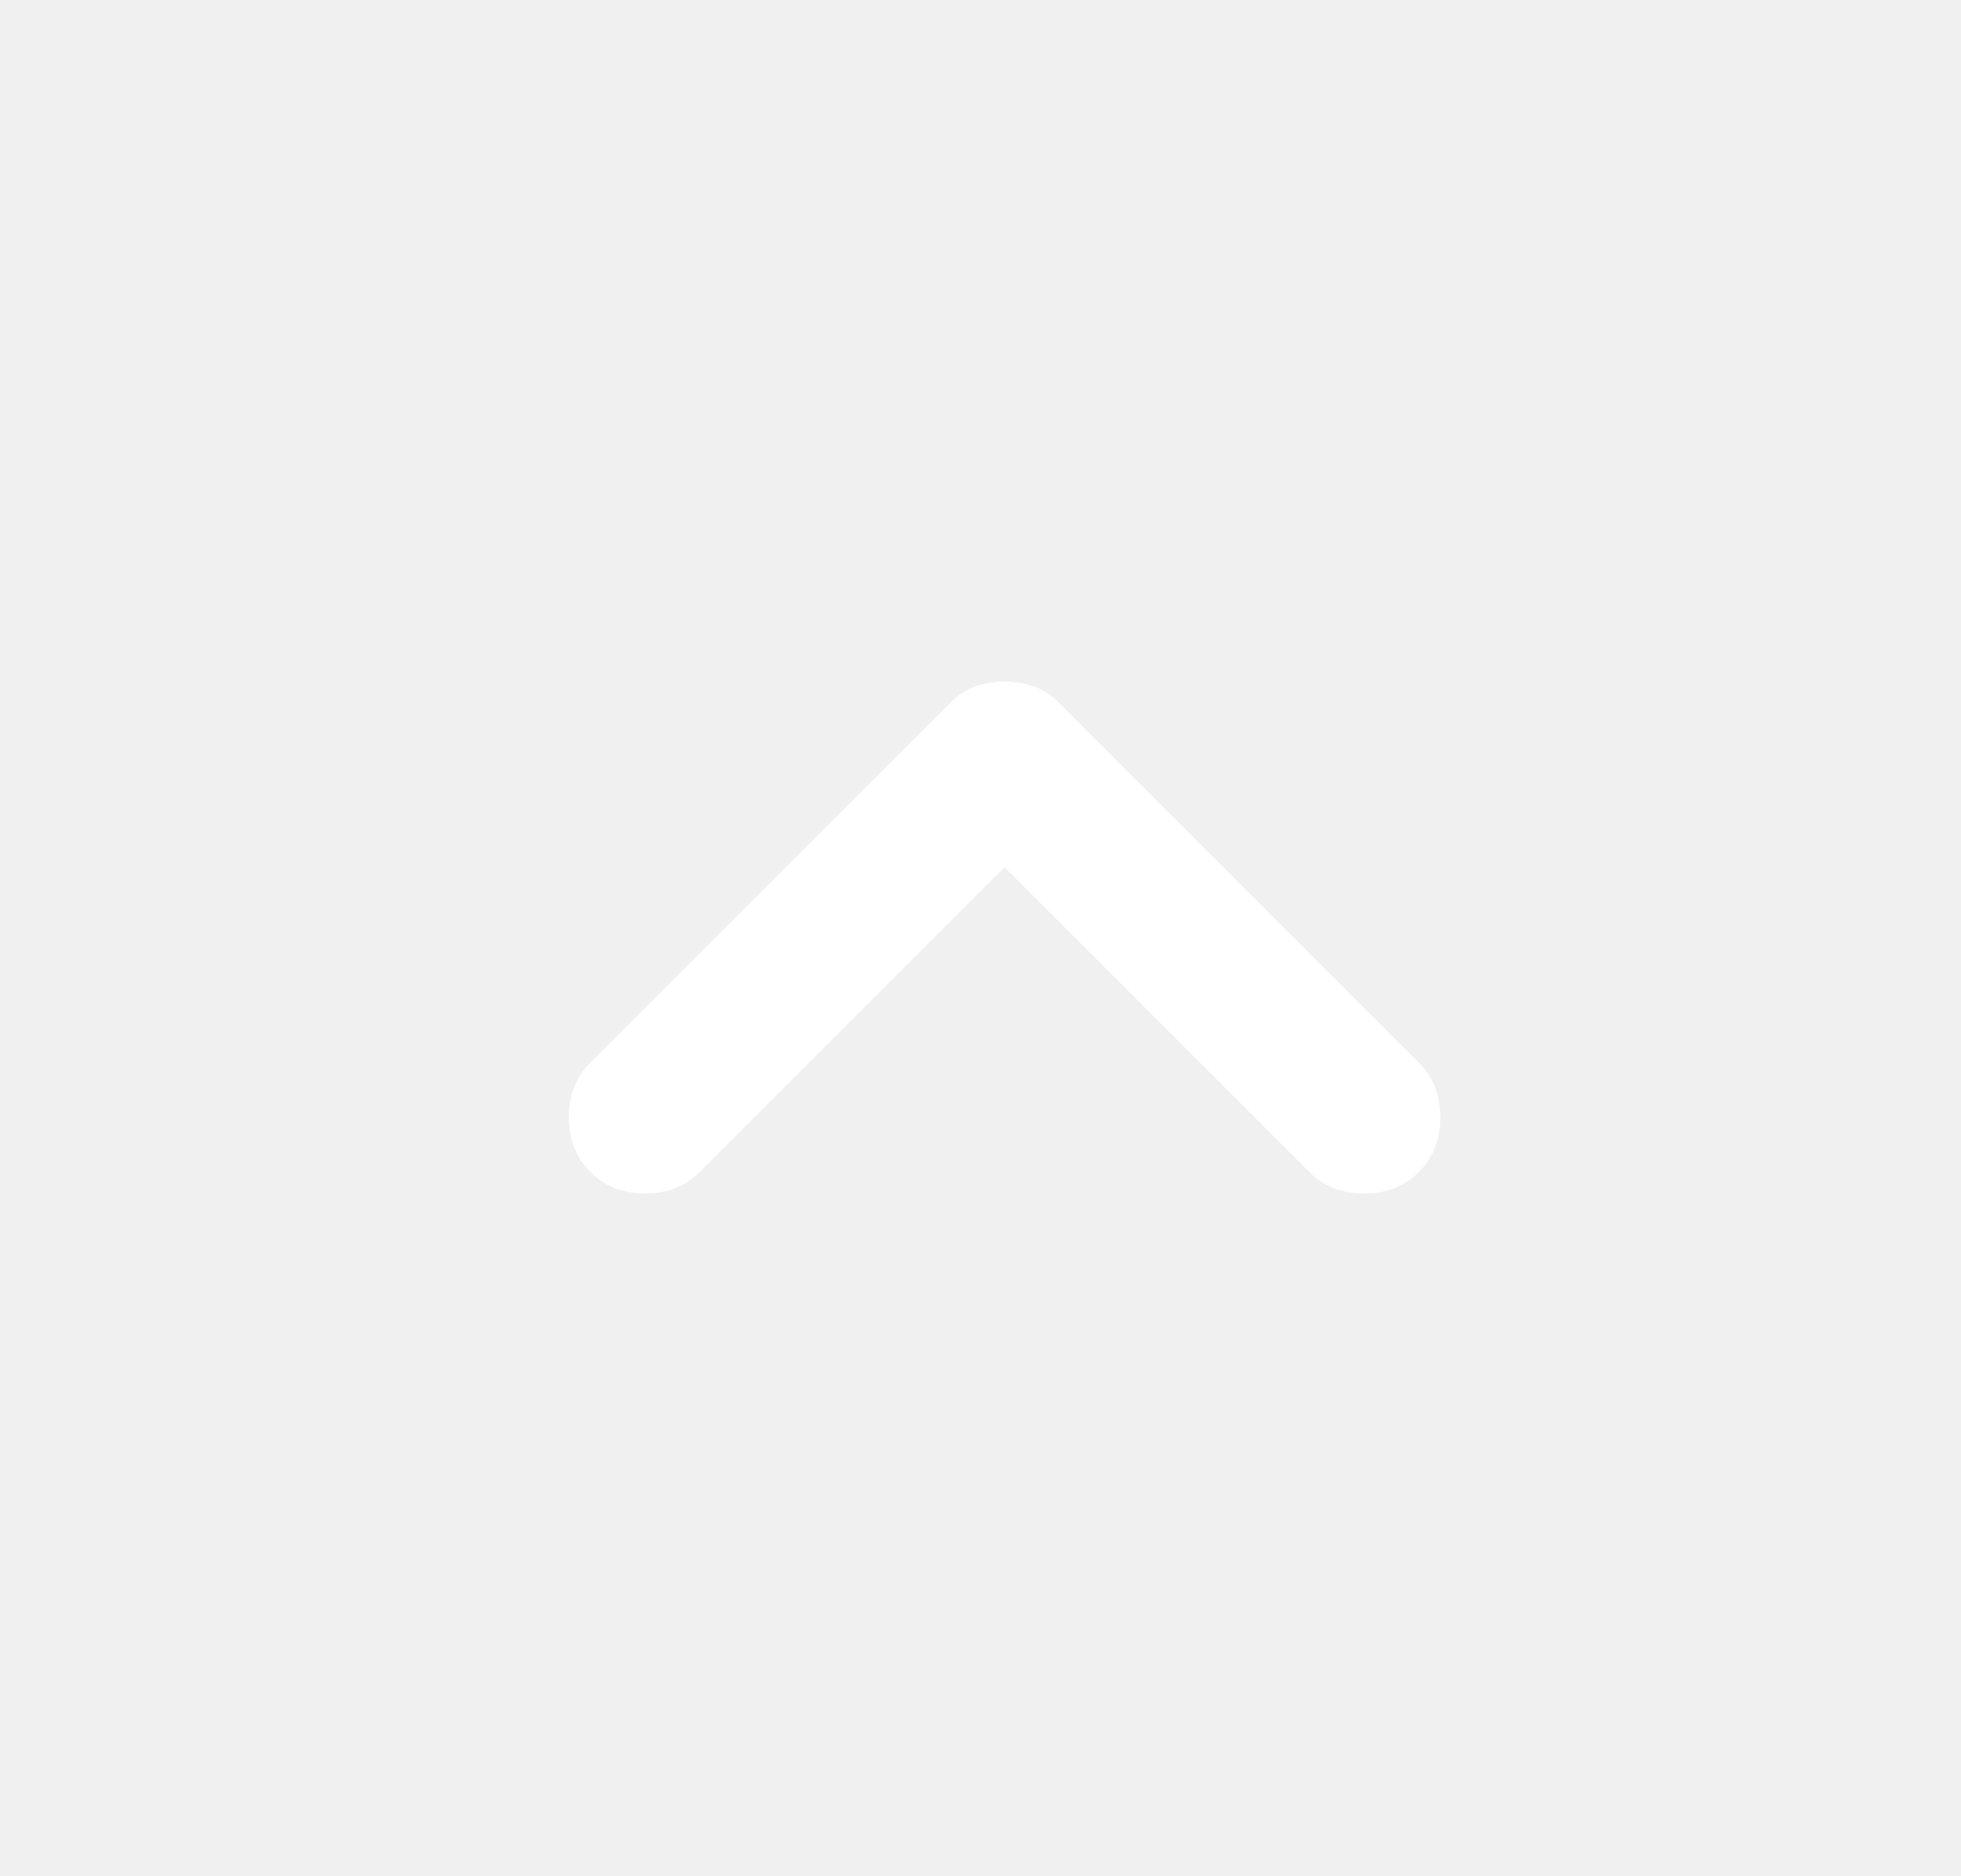
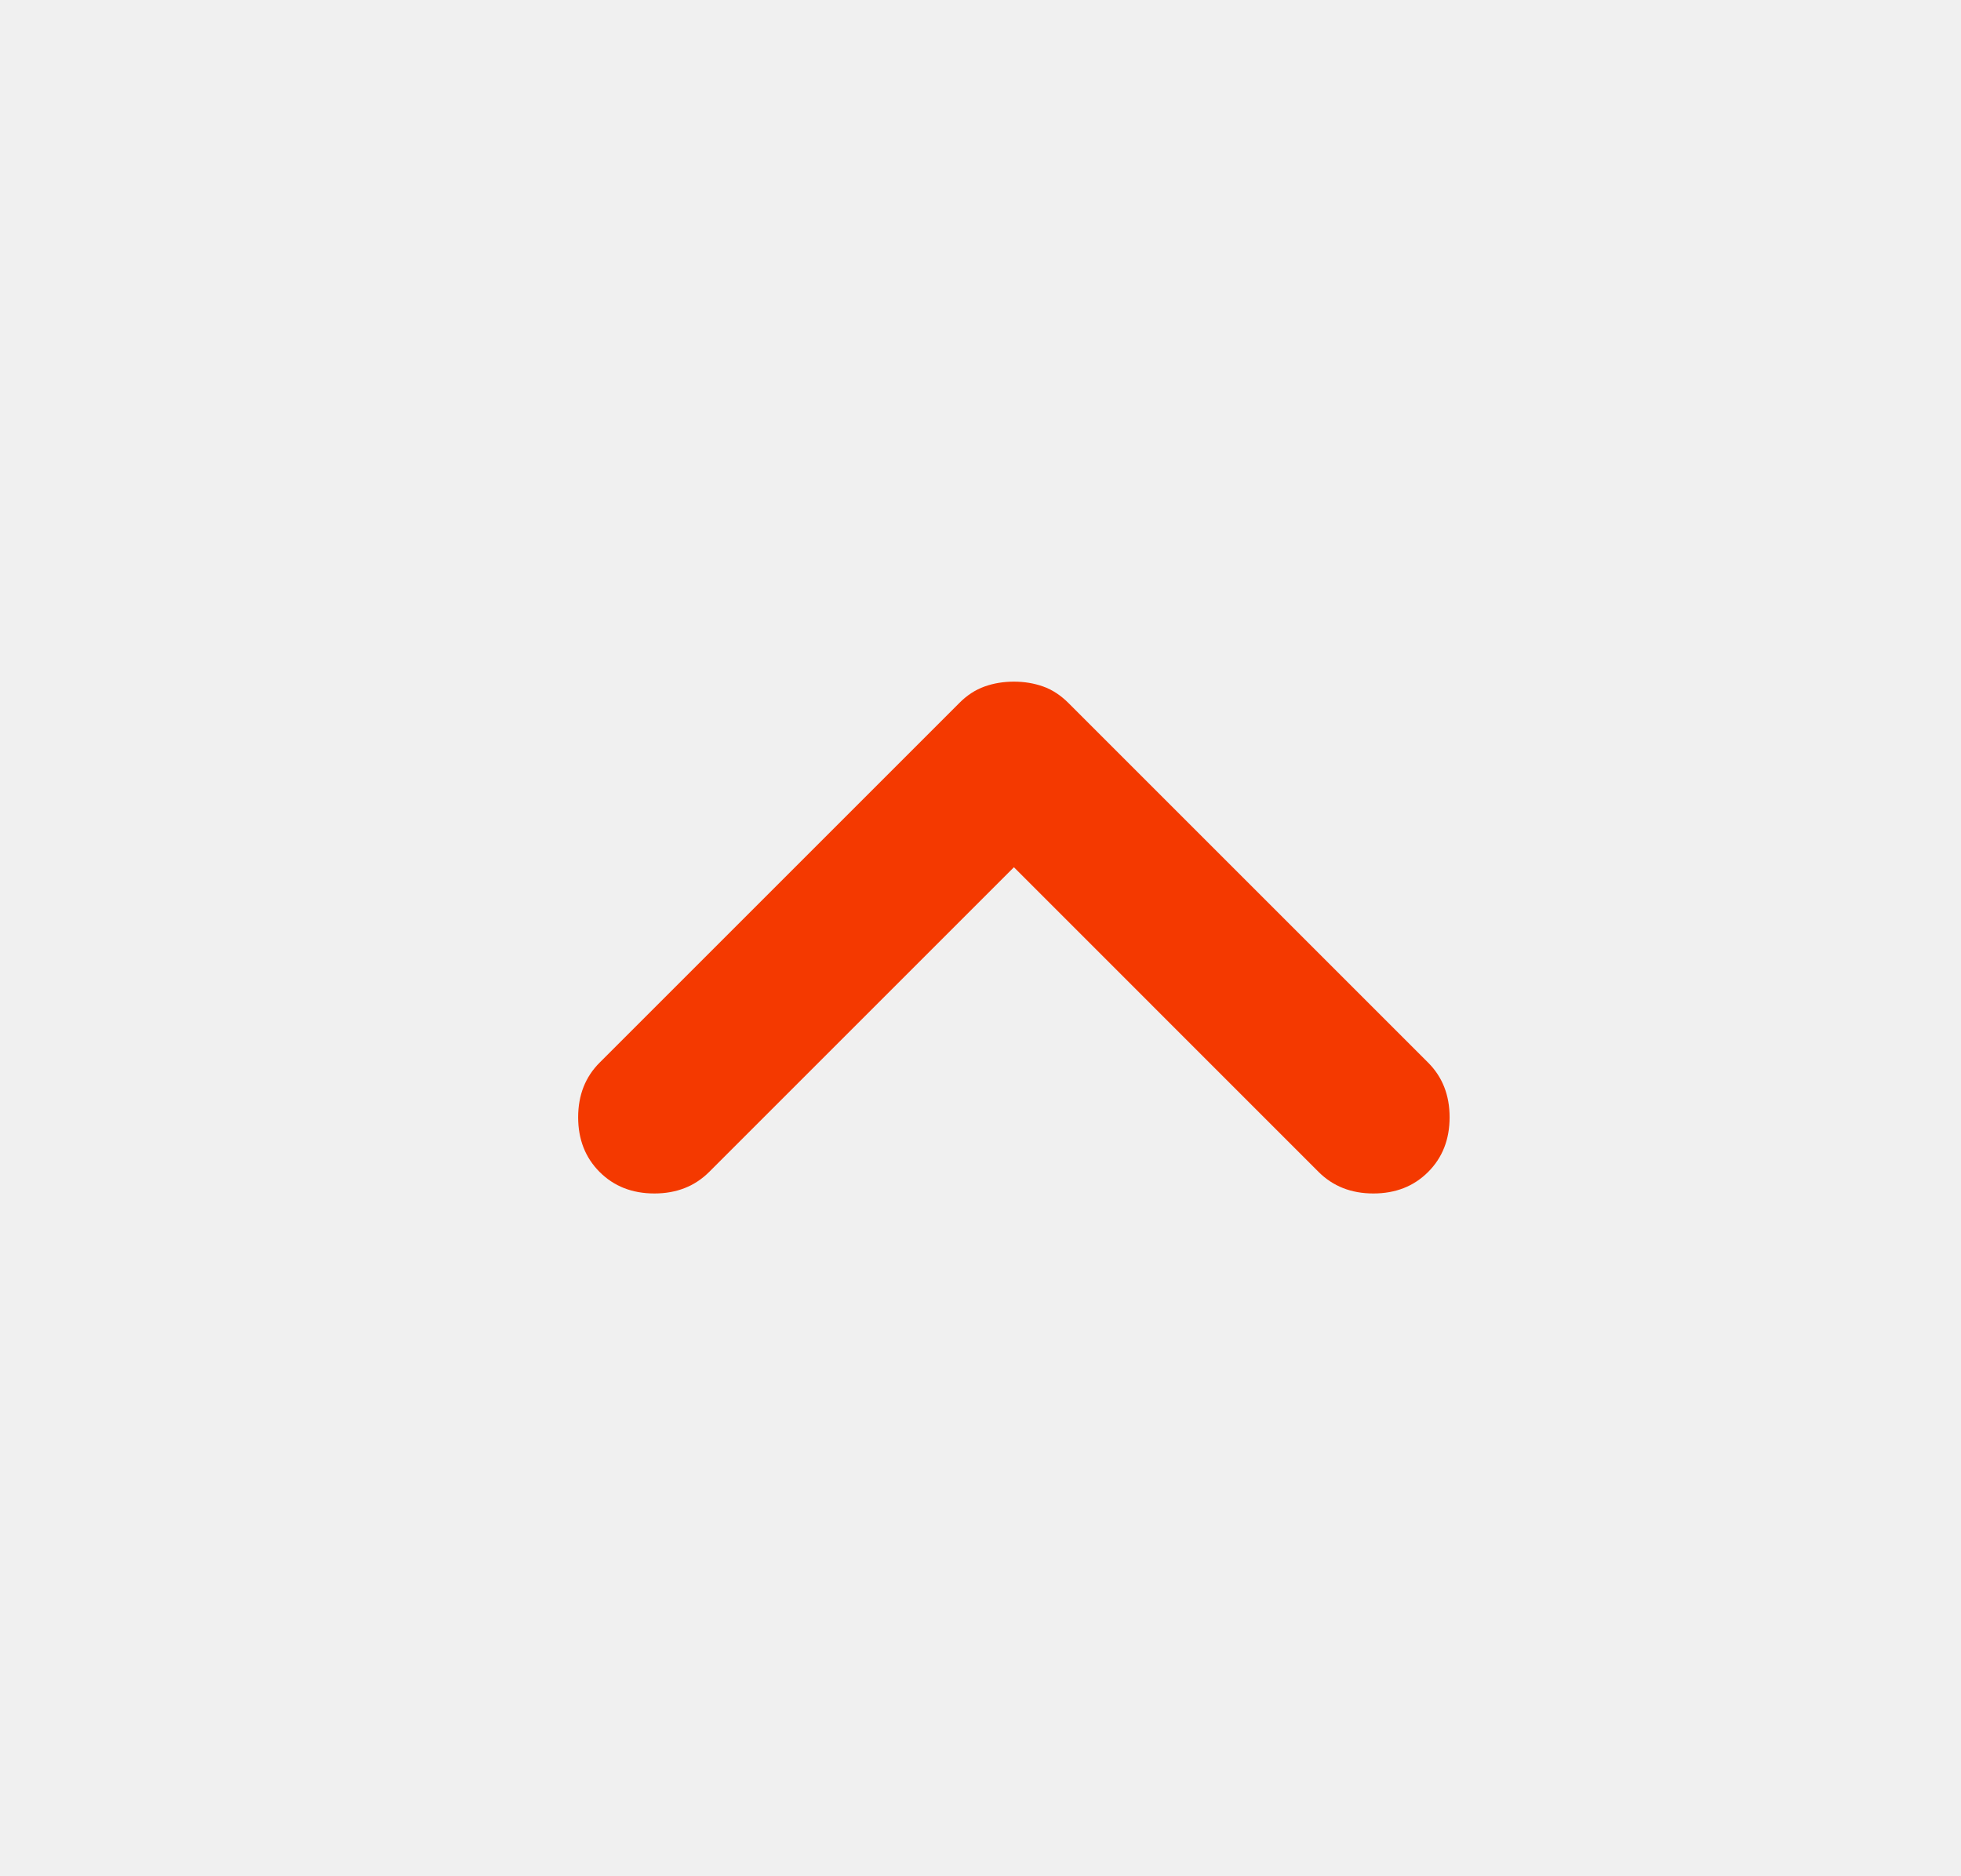
<svg xmlns="http://www.w3.org/2000/svg" width="23" height="22" viewBox="0 0 23 22" fill="none">
-   <path d="M11.782 7.996C11.66 7.996 11.546 8.015 11.438 8.053C11.332 8.091 11.232 8.156 11.141 8.248L6.924 12.465C6.756 12.633 6.672 12.847 6.672 13.106C6.672 13.366 6.756 13.58 6.924 13.748C7.092 13.916 7.306 14 7.566 14C7.825 14 8.039 13.916 8.207 13.748L11.782 10.173L15.357 13.748C15.525 13.916 15.739 14 15.999 14C16.259 14 16.473 13.916 16.641 13.748C16.809 13.58 16.893 13.366 16.893 13.106C16.893 12.847 16.809 12.633 16.641 12.465L12.424 8.248C12.332 8.156 12.233 8.091 12.126 8.053C12.019 8.015 11.905 7.996 11.782 7.996Z" fill="white" />
+   <path d="M11.892 7.996C12.014 7.996 12.128 8.015 12.235 8.053C12.342 8.091 12.441 8.156 12.533 8.248L16.75 12.465C16.918 12.633 17.002 12.847 17.002 13.106C17.002 13.366 16.918 13.58 16.75 13.748C16.582 13.916 16.368 14 16.108 14C15.848 14 15.635 13.916 15.466 13.748L11.892 10.173L8.317 13.748C8.148 13.916 7.935 14 7.675 14C7.415 14 7.201 13.916 7.033 13.748C6.865 13.58 6.781 13.366 6.781 13.106C6.781 12.847 6.865 12.633 7.033 12.465L11.25 8.248C11.341 8.156 11.441 8.091 11.548 8.053C11.655 8.015 11.769 7.996 11.892 7.996Z" fill="#F43900" />
</svg>
